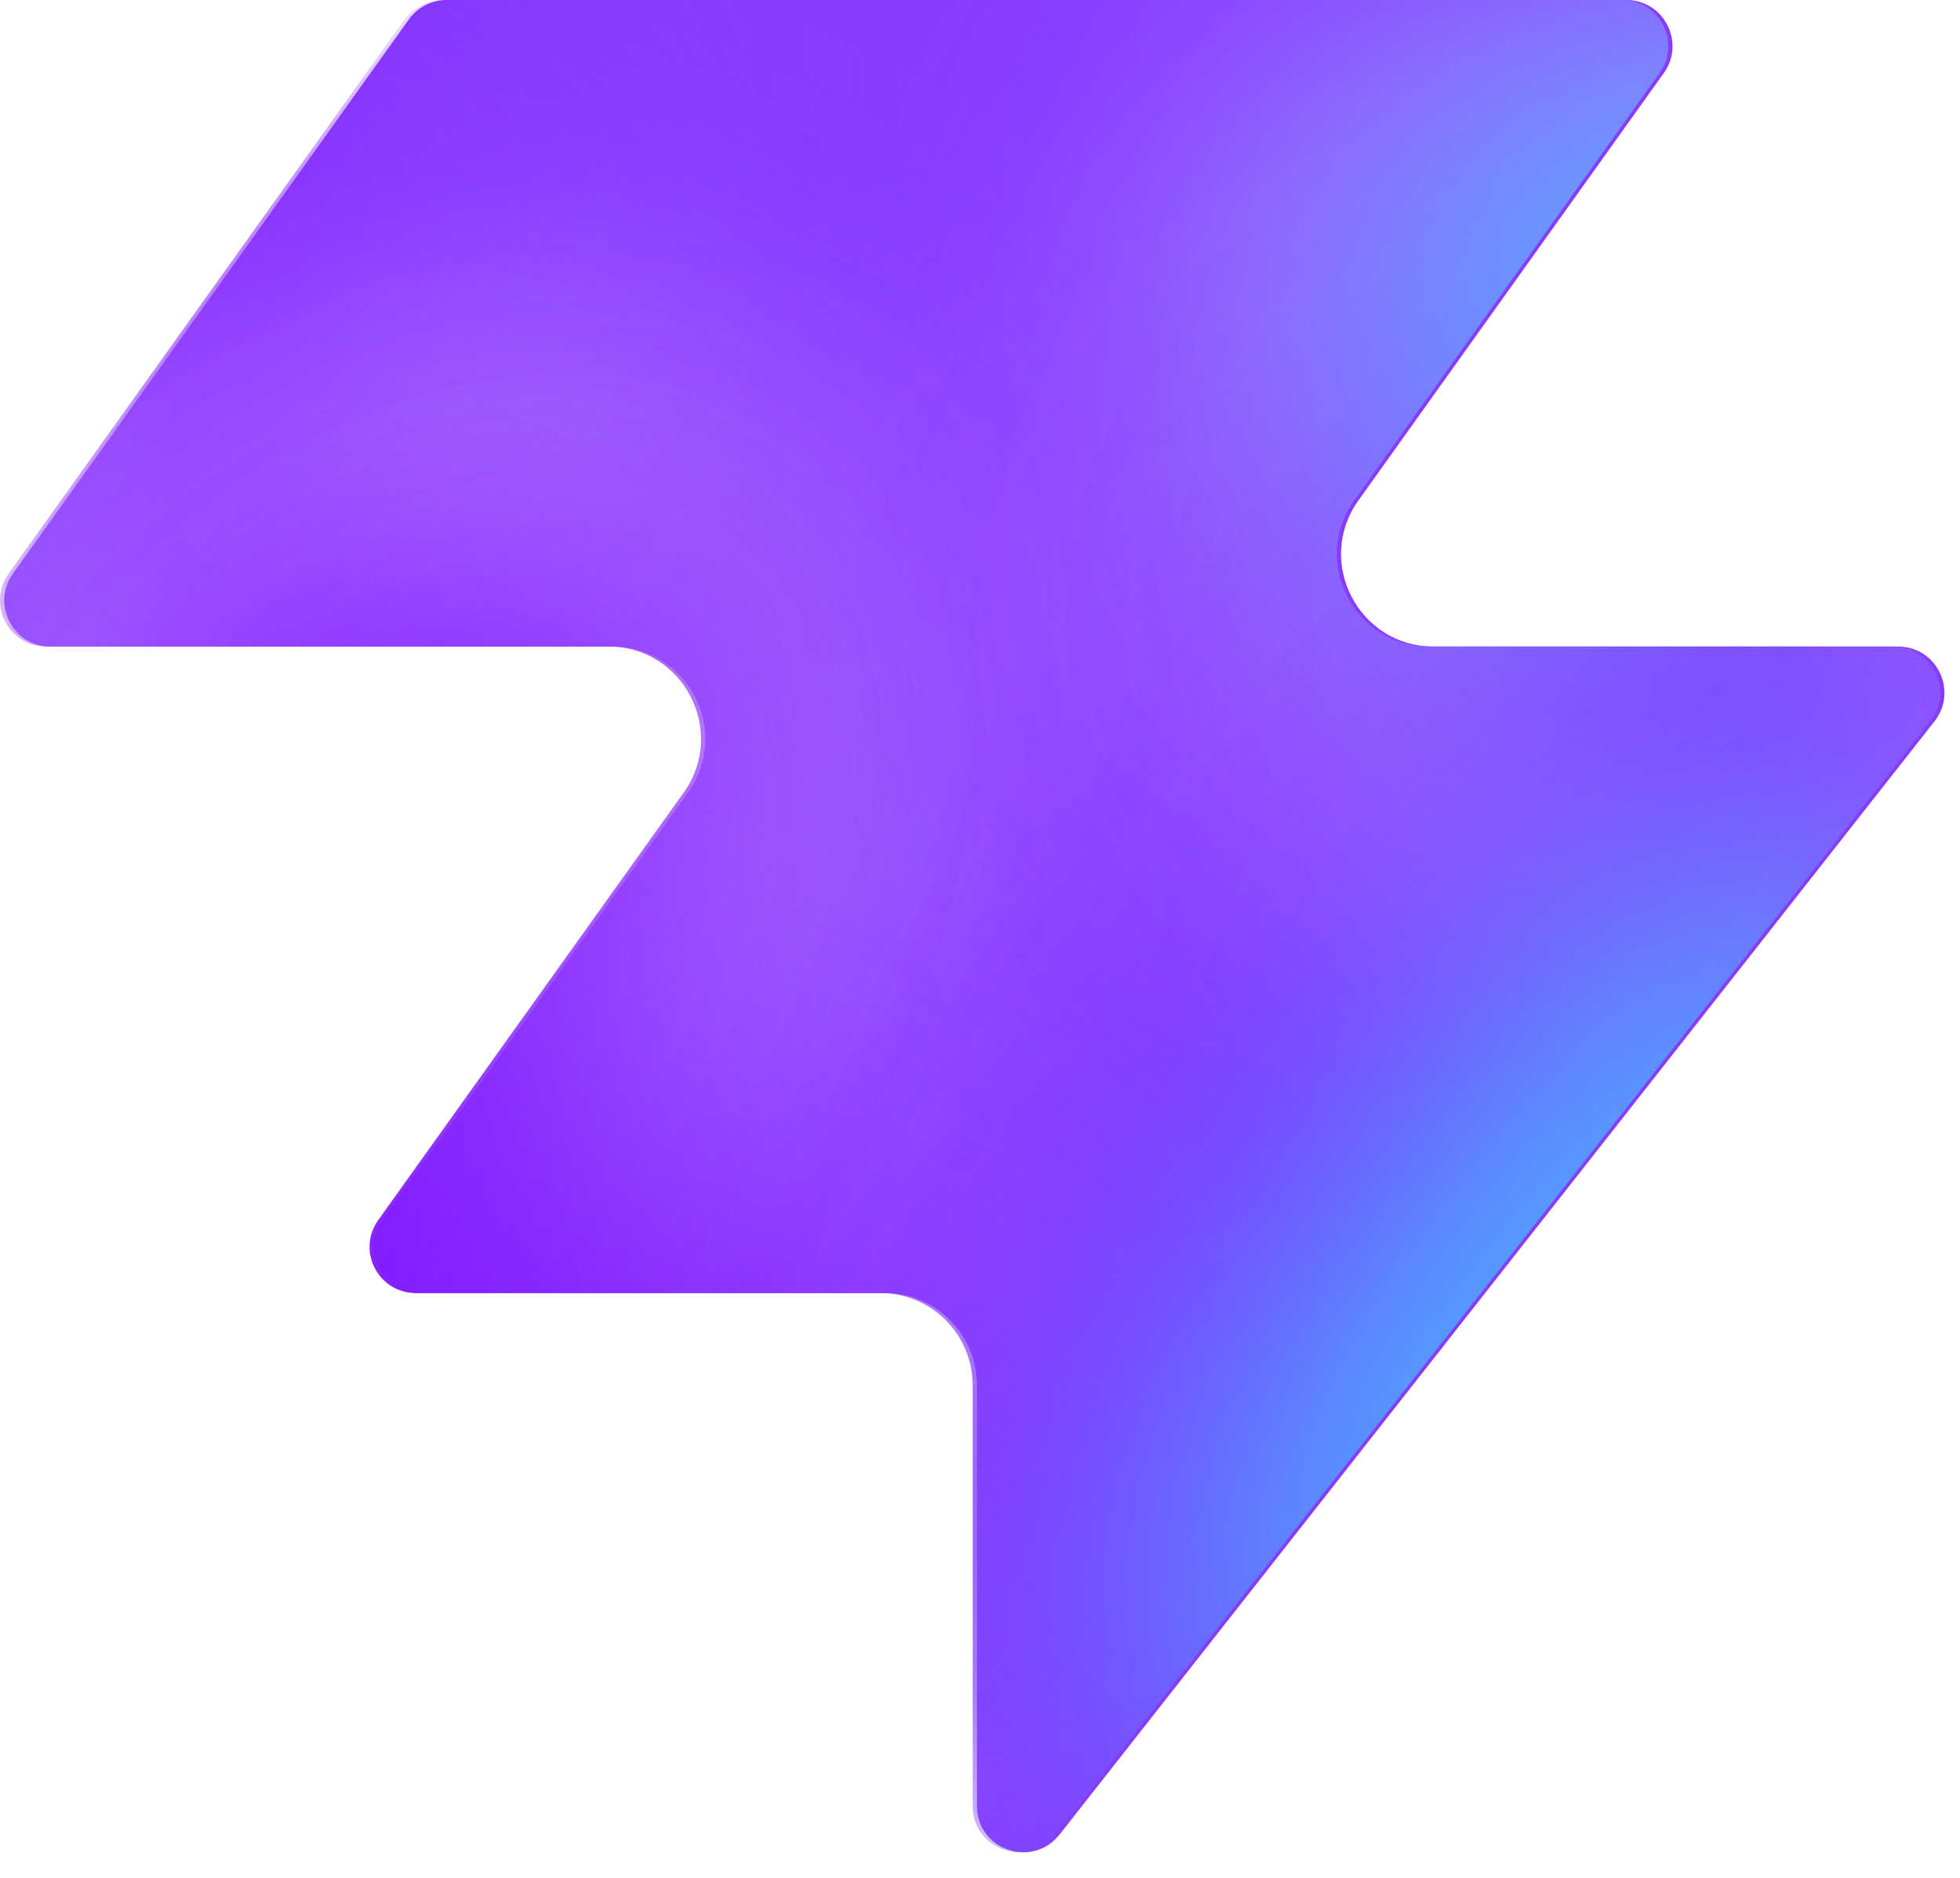
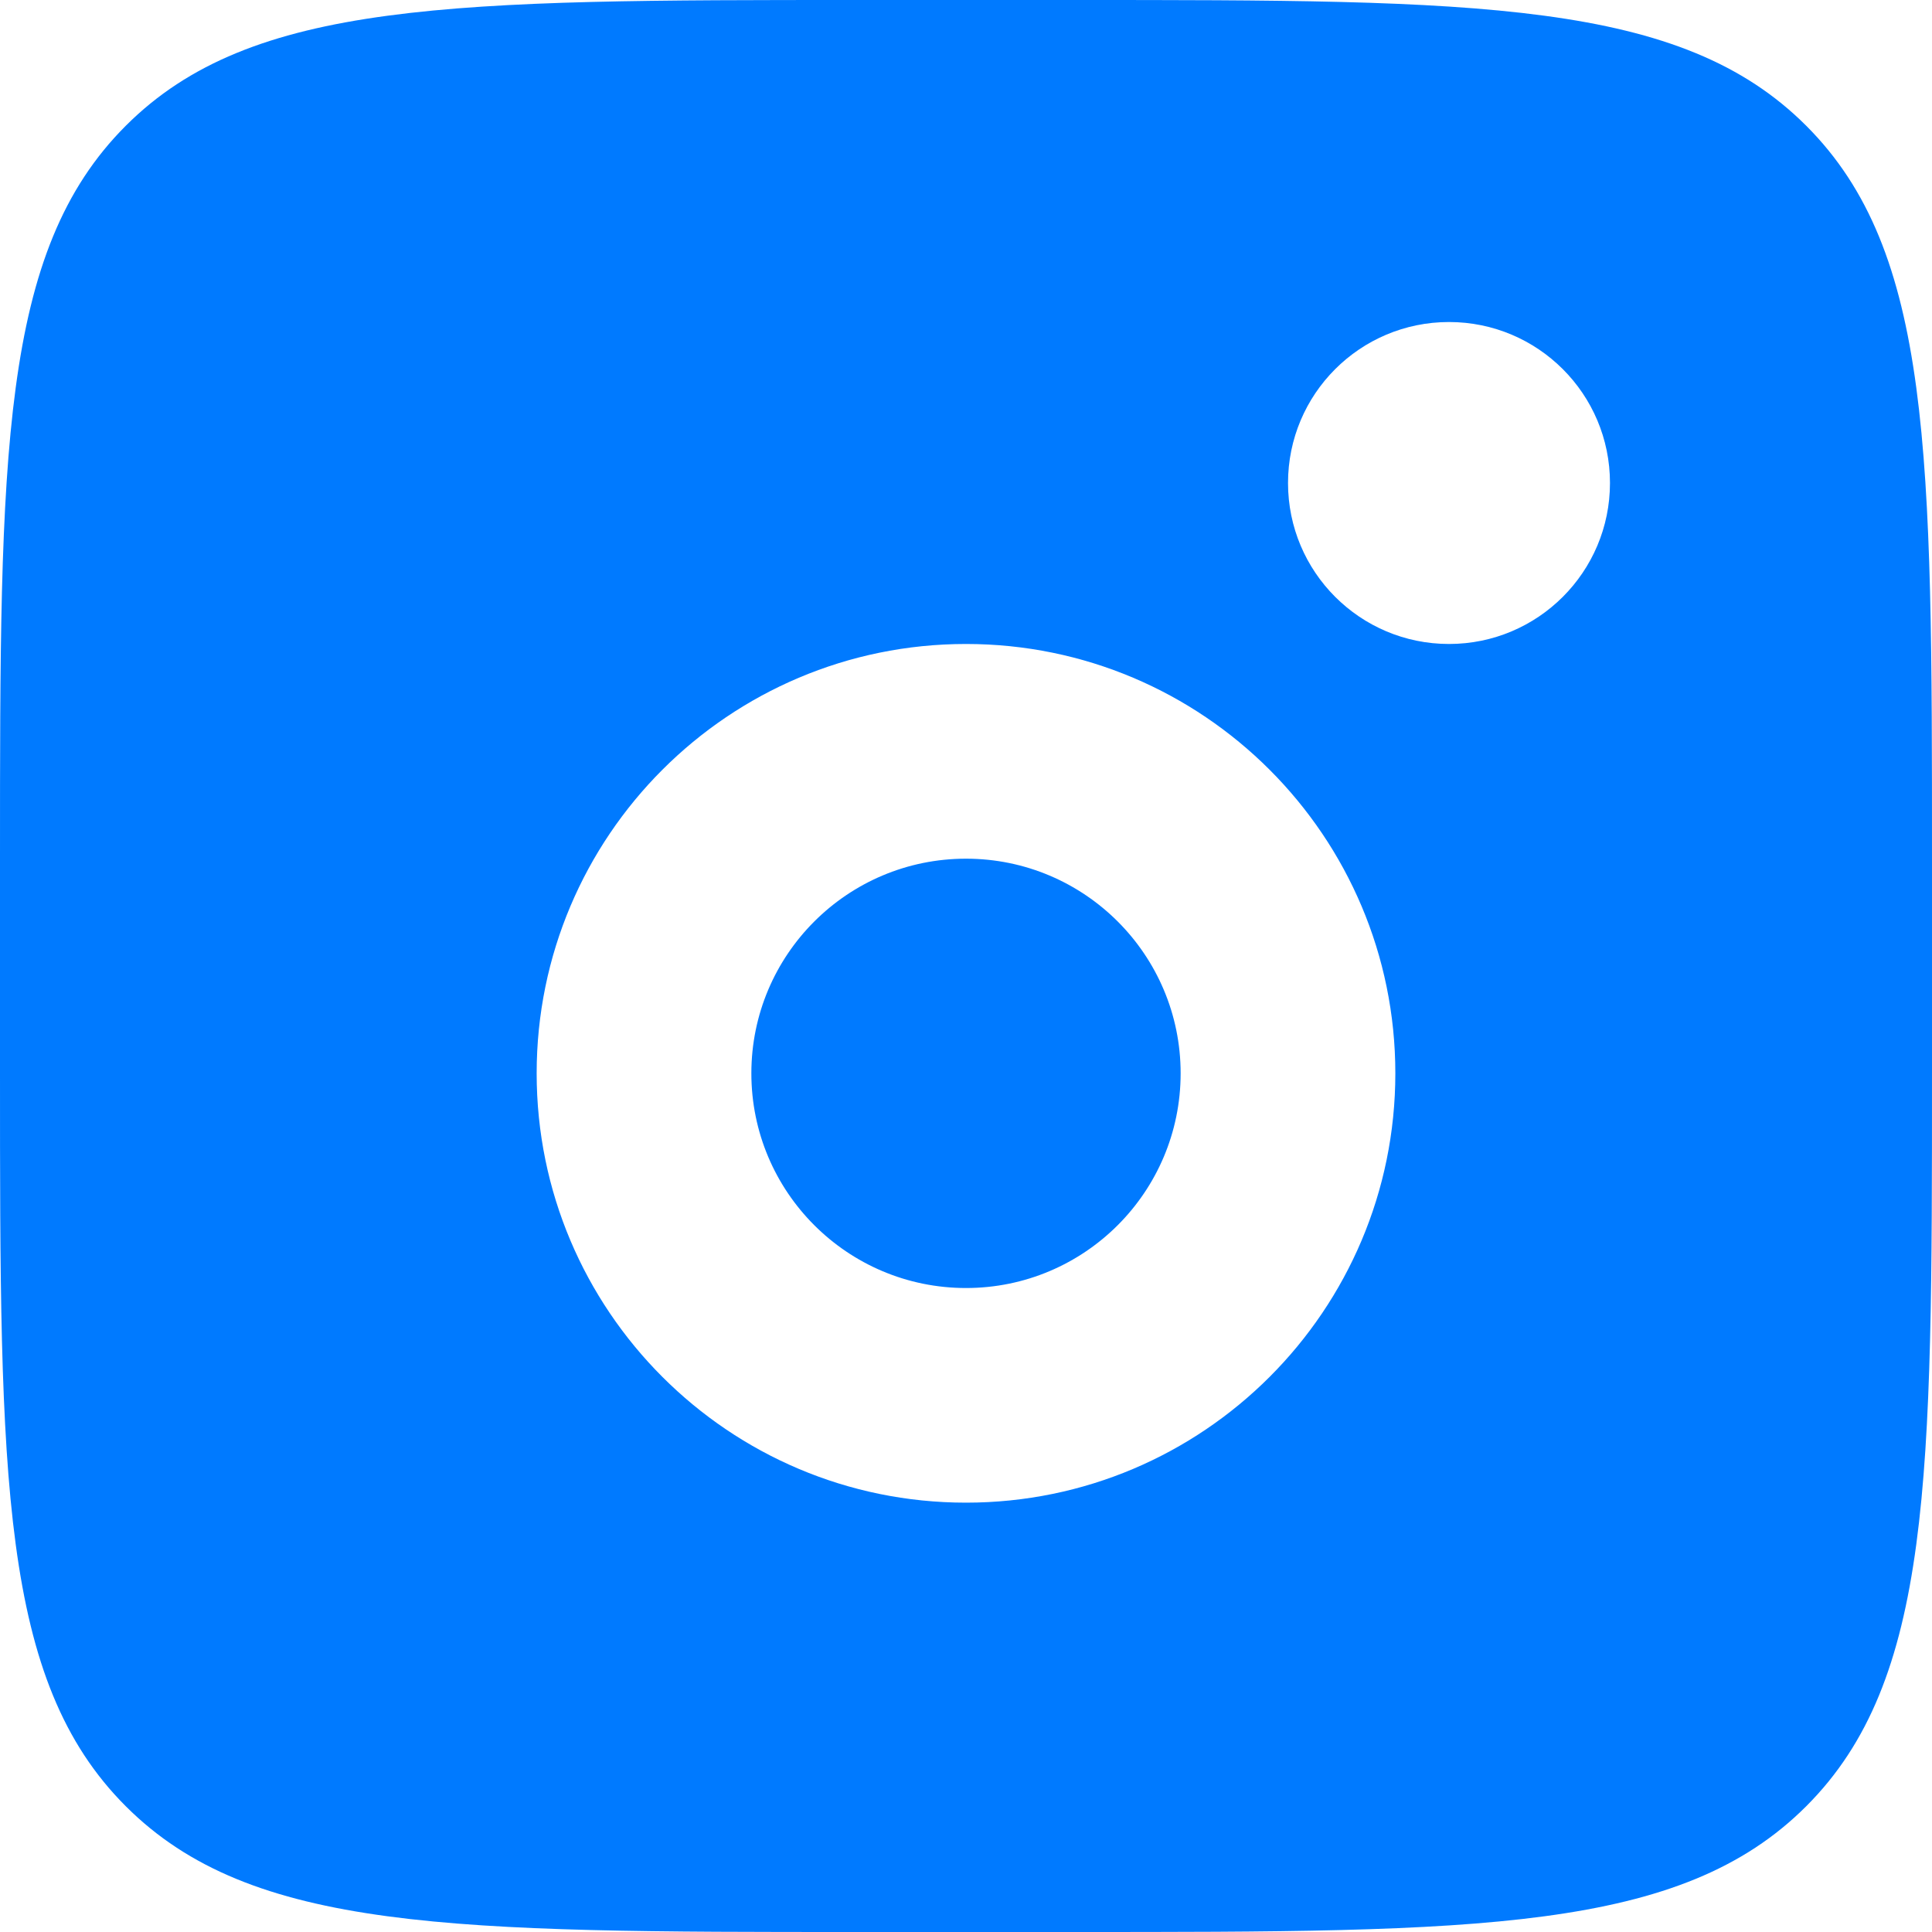
- <svg xmlns="http://www.w3.org/2000/svg" width="48" height="46" fill="none" viewBox="0 0 48 46">
-   <path fill="#863bff" d="M25.946 44.938c-.664.845-2.021.375-2.021-.698V33.937a2.26 2.26 0 0 0-2.262-2.262H10.287c-.92 0-1.456-1.04-.92-1.788l7.48-10.471c1.07-1.497 0-3.578-1.842-3.578H1.237c-.92 0-1.456-1.04-.92-1.788L10.013.474c.214-.297.556-.474.92-.474h28.894c.92 0 1.456 1.04.92 1.788l-7.48 10.471c-1.07 1.498 0 3.579 1.842 3.579h11.377c.943 0 1.473 1.088.89 1.83L25.947 44.94z" style="fill:#863bff;fill:color(display-p3 .525 .23 1);fill-opacity:1" />
-   <mask id="a" width="48" height="46" x="0" y="0" maskUnits="userSpaceOnUse" style="mask-type:alpha">
-     <path fill="#000" d="M25.842 44.938c-.664.844-2.021.375-2.021-.698V33.937a2.26 2.26 0 0 0-2.262-2.262H10.183c-.92 0-1.456-1.04-.92-1.788l7.48-10.471c1.07-1.498 0-3.579-1.842-3.579H1.133c-.92 0-1.456-1.04-.92-1.787L9.91.473c.214-.297.556-.474.92-.474h28.894c.92 0 1.456 1.04.92 1.788l-7.48 10.471c-1.07 1.498 0 3.578 1.842 3.578h11.377c.943 0 1.473 1.088.89 1.832L25.843 44.94z" style="fill:#000;fill-opacity:1" />
-   </mask>
-   <g mask="url(#a)">
-     <g filter="url(#b)">
-       <ellipse cx="5.508" cy="14.704" fill="#ede6ff" rx="5.508" ry="14.704" style="fill:#ede6ff;fill:color(display-p3 .927 .903 1);fill-opacity:1" transform="matrix(.00324 1 1 -.00324 -4.47 31.516)" />
-     </g>
-     <g filter="url(#c)">
-       <ellipse cx="10.399" cy="29.851" fill="#ede6ff" rx="10.399" ry="29.851" style="fill:#ede6ff;fill:color(display-p3 .927 .903 1);fill-opacity:1" transform="matrix(.00324 1 1 -.00324 -39.328 7.883)" />
-     </g>
-     <g filter="url(#d)">
-       <ellipse cx="5.508" cy="30.487" fill="#7e14ff" rx="5.508" ry="30.487" style="fill:#7e14ff;fill:color(display-p3 .492 .077 1);fill-opacity:1" transform="rotate(89.814 -25.913 -14.639)scale(1 -1)" />
-     </g>
-     <g filter="url(#e)">
-       <ellipse cx="5.508" cy="30.599" fill="#7e14ff" rx="5.508" ry="30.599" style="fill:#7e14ff;fill:color(display-p3 .492 .077 1);fill-opacity:1" transform="rotate(89.814 -32.644 -3.334)scale(1 -1)" />
-     </g>
-     <g filter="url(#f)">
-       <ellipse cx="5.508" cy="30.599" fill="#7e14ff" rx="5.508" ry="30.599" style="fill:#7e14ff;fill:color(display-p3 .492 .077 1);fill-opacity:1" transform="matrix(.00324 1 1 -.00324 -34.34 30.47)" />
-     </g>
-     <g filter="url(#g)">
-       <ellipse cx="14.072" cy="22.078" fill="#ede6ff" rx="14.072" ry="22.078" style="fill:#ede6ff;fill:color(display-p3 .927 .903 1);fill-opacity:1" transform="rotate(93.35 24.506 48.493)scale(-1 1)" />
-     </g>
-     <g filter="url(#h)">
-       <ellipse cx="3.47" cy="21.501" fill="#7e14ff" rx="3.47" ry="21.501" style="fill:#7e14ff;fill:color(display-p3 .492 .077 1);fill-opacity:1" transform="rotate(89.009 28.708 47.59)scale(-1 1)" />
-     </g>
-     <g filter="url(#i)">
-       <ellipse cx="3.47" cy="21.501" fill="#7e14ff" rx="3.47" ry="21.501" style="fill:#7e14ff;fill:color(display-p3 .492 .077 1);fill-opacity:1" transform="rotate(89.009 28.708 47.59)scale(-1 1)" />
-     </g>
-     <g filter="url(#j)">
-       <ellipse cx=".387" cy="8.972" fill="#7e14ff" rx="4.407" ry="29.108" style="fill:#7e14ff;fill:color(display-p3 .492 .077 1);fill-opacity:1" transform="rotate(39.51 .387 8.972)" />
-     </g>
-     <g filter="url(#k)">
-       <ellipse cx="47.523" cy="-6.092" fill="#7e14ff" rx="4.407" ry="29.108" style="fill:#7e14ff;fill:color(display-p3 .492 .077 1);fill-opacity:1" transform="rotate(37.892 47.523 -6.092)" />
-     </g>
-     <g filter="url(#l)">
-       <ellipse cx="41.412" cy="6.333" fill="#47bfff" rx="5.971" ry="9.665" style="fill:#47bfff;fill:color(display-p3 .28 .748 1);fill-opacity:1" transform="rotate(37.892 41.412 6.333)" />
-     </g>
-     <g filter="url(#m)">
-       <ellipse cx="-1.879" cy="38.332" fill="#7e14ff" rx="4.407" ry="29.108" style="fill:#7e14ff;fill:color(display-p3 .492 .077 1);fill-opacity:1" transform="rotate(37.892 -1.88 38.332)" />
-     </g>
-     <g filter="url(#n)">
-       <ellipse cx="-1.879" cy="38.332" fill="#7e14ff" rx="4.407" ry="29.108" style="fill:#7e14ff;fill:color(display-p3 .492 .077 1);fill-opacity:1" transform="rotate(37.892 -1.88 38.332)" />
-     </g>
-     <g filter="url(#o)">
-       <ellipse cx="35.651" cy="29.907" fill="#7e14ff" rx="4.407" ry="29.108" style="fill:#7e14ff;fill:color(display-p3 .492 .077 1);fill-opacity:1" transform="rotate(37.892 35.651 29.907)" />
-     </g>
-     <g filter="url(#p)">
-       <ellipse cx="38.418" cy="32.4" fill="#47bfff" rx="5.971" ry="15.297" style="fill:#47bfff;fill:color(display-p3 .28 .748 1);fill-opacity:1" transform="rotate(37.892 38.418 32.4)" />
-     </g>
-   </g>
-   <defs>
-     <filter id="b" width="60.045" height="41.654" x="-19.77" y="16.149" color-interpolation-filters="sRGB" filterUnits="userSpaceOnUse">
-       <feFlood flood-opacity="0" result="BackgroundImageFix" />
-       <feBlend in="SourceGraphic" in2="BackgroundImageFix" result="shape" />
-       <feGaussianBlur result="effect1_foregroundBlur_2002_17158" stdDeviation="7.659" />
-     </filter>
-     <filter id="c" width="90.34" height="51.437" x="-54.613" y="-7.533" color-interpolation-filters="sRGB" filterUnits="userSpaceOnUse">
-       <feFlood flood-opacity="0" result="BackgroundImageFix" />
-       <feBlend in="SourceGraphic" in2="BackgroundImageFix" result="shape" />
-       <feGaussianBlur result="effect1_foregroundBlur_2002_17158" stdDeviation="7.659" />
-     </filter>
-     <filter id="d" width="79.355" height="29.4" x="-49.64" y="2.03" color-interpolation-filters="sRGB" filterUnits="userSpaceOnUse">
-       <feFlood flood-opacity="0" result="BackgroundImageFix" />
-       <feBlend in="SourceGraphic" in2="BackgroundImageFix" result="shape" />
-       <feGaussianBlur result="effect1_foregroundBlur_2002_17158" stdDeviation="4.596" />
-     </filter>
-     <filter id="e" width="79.579" height="29.4" x="-45.045" y="20.029" color-interpolation-filters="sRGB" filterUnits="userSpaceOnUse">
-       <feFlood flood-opacity="0" result="BackgroundImageFix" />
-       <feBlend in="SourceGraphic" in2="BackgroundImageFix" result="shape" />
-       <feGaussianBlur result="effect1_foregroundBlur_2002_17158" stdDeviation="4.596" />
-     </filter>
-     <filter id="f" width="79.579" height="29.4" x="-43.513" y="21.178" color-interpolation-filters="sRGB" filterUnits="userSpaceOnUse">
-       <feFlood flood-opacity="0" result="BackgroundImageFix" />
-       <feBlend in="SourceGraphic" in2="BackgroundImageFix" result="shape" />
-       <feGaussianBlur result="effect1_foregroundBlur_2002_17158" stdDeviation="4.596" />
-     </filter>
-     <filter id="g" width="74.749" height="58.852" x="15.756" y="-17.901" color-interpolation-filters="sRGB" filterUnits="userSpaceOnUse">
-       <feFlood flood-opacity="0" result="BackgroundImageFix" />
-       <feBlend in="SourceGraphic" in2="BackgroundImageFix" result="shape" />
-       <feGaussianBlur result="effect1_foregroundBlur_2002_17158" stdDeviation="7.659" />
-     </filter>
-     <filter id="h" width="61.377" height="25.362" x="23.548" y="2.284" color-interpolation-filters="sRGB" filterUnits="userSpaceOnUse">
-       <feFlood flood-opacity="0" result="BackgroundImageFix" />
-       <feBlend in="SourceGraphic" in2="BackgroundImageFix" result="shape" />
-       <feGaussianBlur result="effect1_foregroundBlur_2002_17158" stdDeviation="4.596" />
-     </filter>
-     <filter id="i" width="61.377" height="25.362" x="23.548" y="2.284" color-interpolation-filters="sRGB" filterUnits="userSpaceOnUse">
-       <feFlood flood-opacity="0" result="BackgroundImageFix" />
-       <feBlend in="SourceGraphic" in2="BackgroundImageFix" result="shape" />
-       <feGaussianBlur result="effect1_foregroundBlur_2002_17158" stdDeviation="4.596" />
-     </filter>
-     <filter id="j" width="56.045" height="63.649" x="-27.636" y="-22.853" color-interpolation-filters="sRGB" filterUnits="userSpaceOnUse">
-       <feFlood flood-opacity="0" result="BackgroundImageFix" />
-       <feBlend in="SourceGraphic" in2="BackgroundImageFix" result="shape" />
-       <feGaussianBlur result="effect1_foregroundBlur_2002_17158" stdDeviation="4.596" />
-     </filter>
-     <filter id="k" width="54.814" height="64.646" x="20.116" y="-38.415" color-interpolation-filters="sRGB" filterUnits="userSpaceOnUse">
-       <feFlood flood-opacity="0" result="BackgroundImageFix" />
-       <feBlend in="SourceGraphic" in2="BackgroundImageFix" result="shape" />
-       <feGaussianBlur result="effect1_foregroundBlur_2002_17158" stdDeviation="4.596" />
-     </filter>
-     <filter id="l" width="33.541" height="35.313" x="24.641" y="-11.323" color-interpolation-filters="sRGB" filterUnits="userSpaceOnUse">
-       <feFlood flood-opacity="0" result="BackgroundImageFix" />
-       <feBlend in="SourceGraphic" in2="BackgroundImageFix" result="shape" />
-       <feGaussianBlur result="effect1_foregroundBlur_2002_17158" stdDeviation="4.596" />
-     </filter>
-     <filter id="m" width="54.814" height="64.646" x="-29.286" y="6.009" color-interpolation-filters="sRGB" filterUnits="userSpaceOnUse">
-       <feFlood flood-opacity="0" result="BackgroundImageFix" />
-       <feBlend in="SourceGraphic" in2="BackgroundImageFix" result="shape" />
-       <feGaussianBlur result="effect1_foregroundBlur_2002_17158" stdDeviation="4.596" />
-     </filter>
-     <filter id="n" width="54.814" height="64.646" x="-29.286" y="6.009" color-interpolation-filters="sRGB" filterUnits="userSpaceOnUse">
-       <feFlood flood-opacity="0" result="BackgroundImageFix" />
-       <feBlend in="SourceGraphic" in2="BackgroundImageFix" result="shape" />
-       <feGaussianBlur result="effect1_foregroundBlur_2002_17158" stdDeviation="4.596" />
-     </filter>
-     <filter id="o" width="54.814" height="64.646" x="8.244" y="-2.416" color-interpolation-filters="sRGB" filterUnits="userSpaceOnUse">
-       <feFlood flood-opacity="0" result="BackgroundImageFix" />
-       <feBlend in="SourceGraphic" in2="BackgroundImageFix" result="shape" />
-       <feGaussianBlur result="effect1_foregroundBlur_2002_17158" stdDeviation="4.596" />
-     </filter>
-     <filter id="p" width="39.409" height="43.623" x="18.713" y="10.588" color-interpolation-filters="sRGB" filterUnits="userSpaceOnUse">
-       <feFlood flood-opacity="0" result="BackgroundImageFix" />
-       <feBlend in="SourceGraphic" in2="BackgroundImageFix" result="shape" />
-       <feGaussianBlur result="effect1_foregroundBlur_2002_17158" stdDeviation="4.596" />
-     </filter>
-   </defs>
+ <svg xmlns="http://www.w3.org/2000/svg" width="31" height="31" viewBox="0 0 31 31" fill="none">
+   <path fill-rule="evenodd" clip-rule="evenodd" d="M0 13.778C0 7.283 -2.05305e-07 4.035 2.018 2.018C4.035 -2.05305e-07 7.283 0 13.778 0H17.222C23.717 0 26.965 -2.05305e-07 28.982 2.018C31 4.035 31 7.283 31 13.778V17.222C31 23.717 31 26.965 28.982 28.982C26.965 31 23.717 31 17.222 31H13.778C7.283 31 4.035 31 2.018 28.982C-2.05305e-07 26.965 0 23.717 0 17.222V13.778ZM25.833 7.75C25.833 9.177 24.677 10.333 23.25 10.333C21.823 10.333 20.667 9.177 20.667 7.75C20.667 6.323 21.823 5.167 23.25 5.167C24.677 5.167 25.833 6.323 25.833 7.75ZM18.944 17.222C18.944 19.125 17.402 20.667 15.5 20.667C13.598 20.667 12.056 19.125 12.056 17.222C12.056 15.32 13.598 13.778 15.5 13.778C17.402 13.778 18.944 15.32 18.944 17.222ZM22.389 17.222C22.389 21.027 19.305 24.111 15.5 24.111C11.695 24.111 8.611 21.027 8.611 17.222C8.611 13.418 11.695 10.333 15.5 10.333C19.305 10.333 22.389 13.418 22.389 17.222Z" fill="#007AFF" />
</svg>
